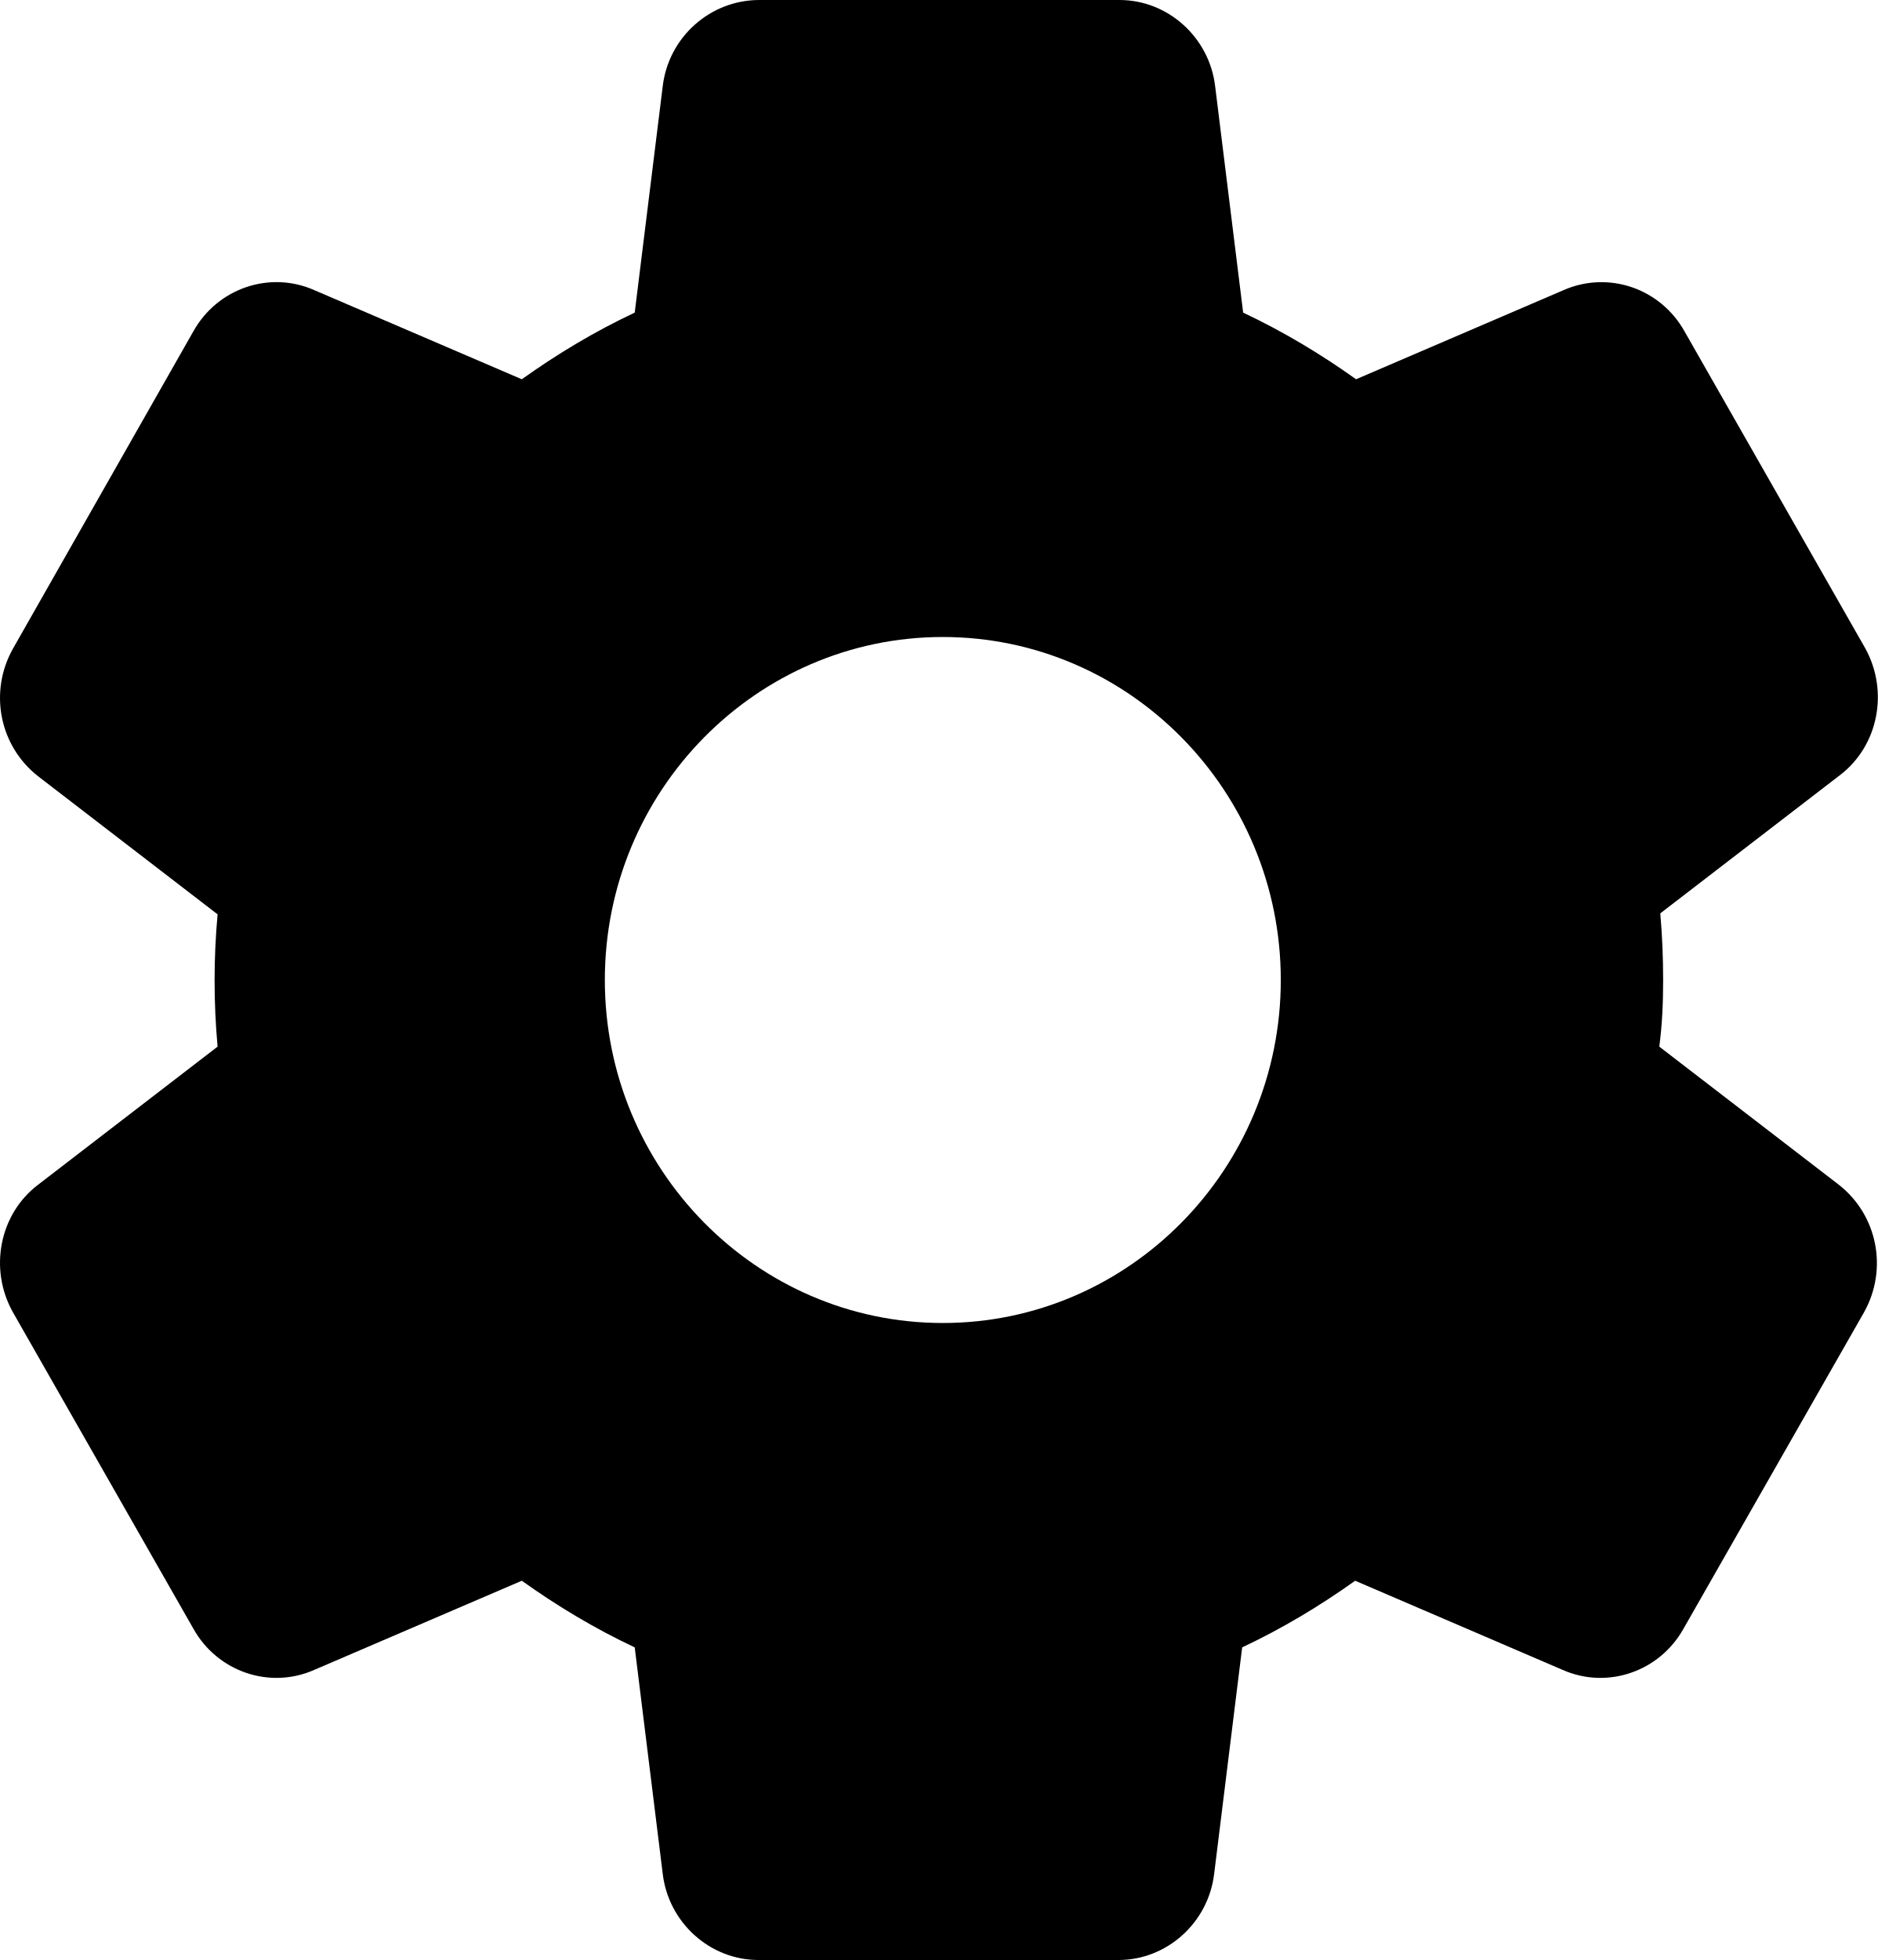
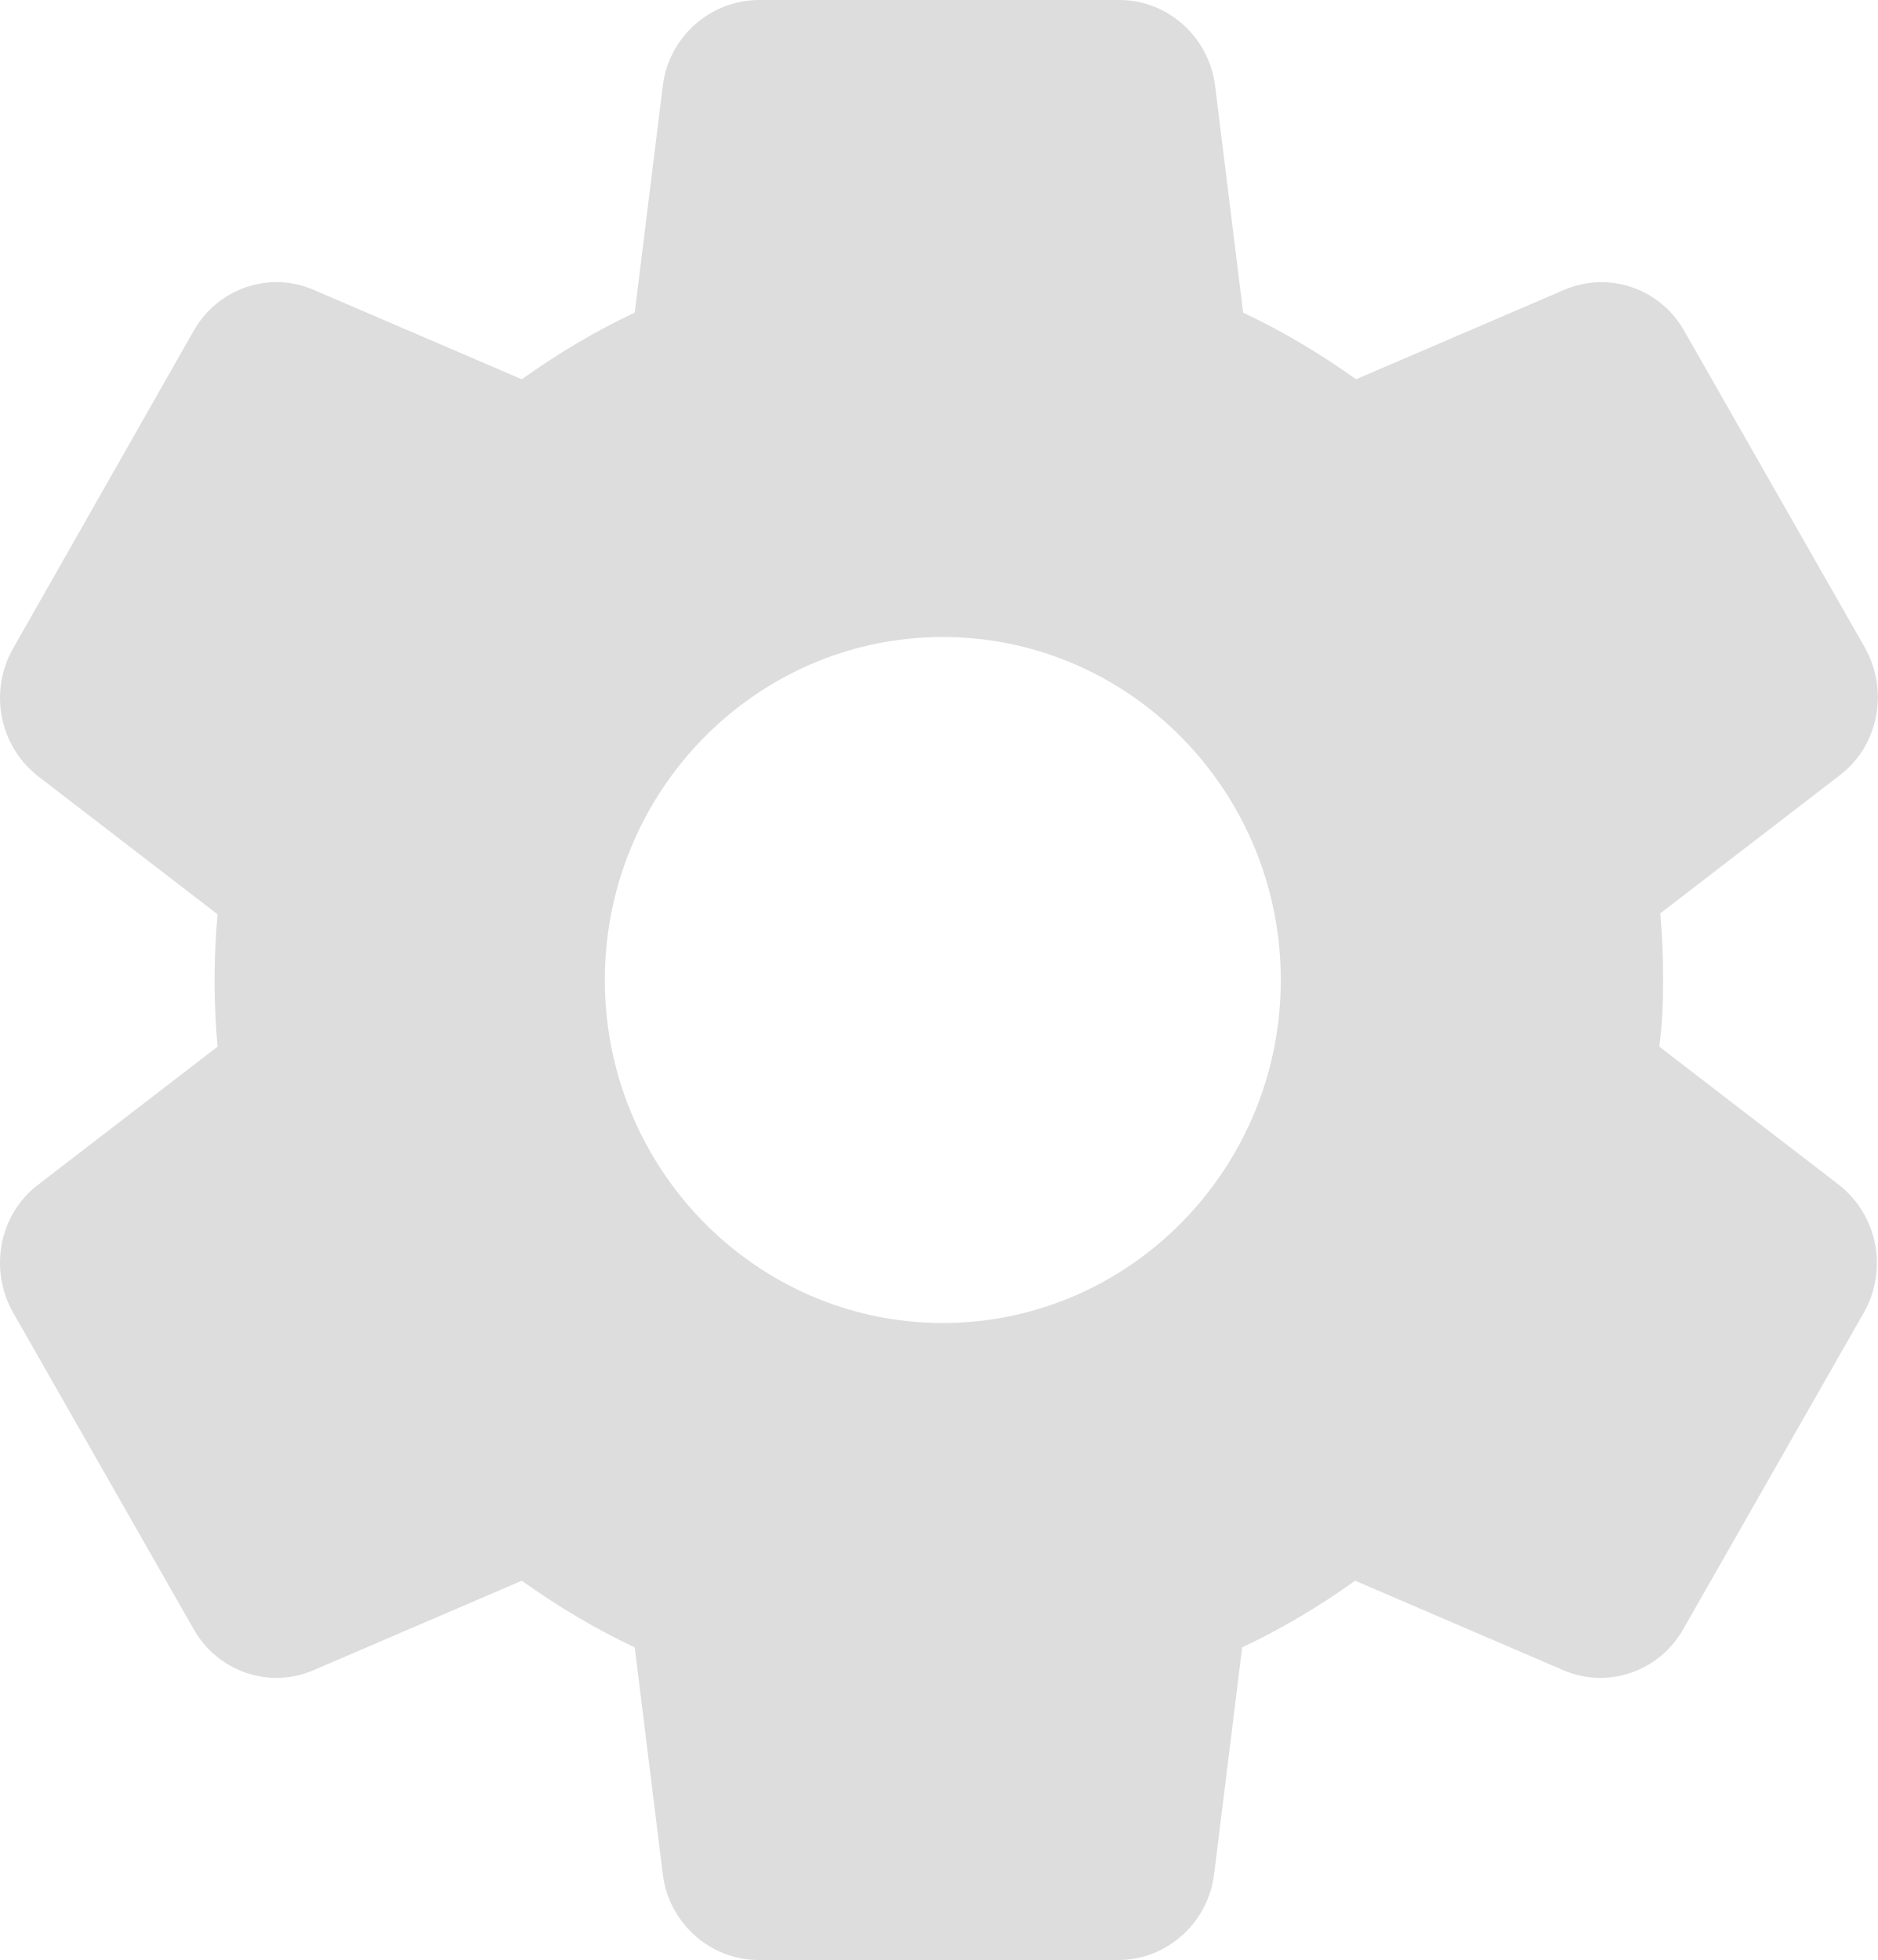
<svg xmlns="http://www.w3.org/2000/svg" width="23" height="24" viewBox="0 0 23 24" fill="none">
-   <path d="M20.37 12C20.37 11.724 20.359 11.46 20.335 11.184L22.535 9.492C23.008 9.132 23.138 8.46 22.842 7.932L20.631 4.056C20.489 3.802 20.259 3.61 19.987 3.517C19.714 3.424 19.416 3.436 19.152 3.552L16.609 4.644C16.172 4.332 15.71 4.056 15.226 3.828L14.883 1.056C14.812 0.456 14.303 0 13.712 0H9.3C8.697 0 8.188 0.456 8.117 1.056L7.774 3.828C7.289 4.056 6.828 4.332 6.391 4.644L3.848 3.552C3.304 3.312 2.665 3.528 2.369 4.056L0.158 7.944C-0.138 8.472 -0.008 9.132 0.465 9.504L2.665 11.196C2.616 11.735 2.616 12.277 2.665 12.816L0.465 14.508C-0.008 14.868 -0.138 15.54 0.158 16.068L2.369 19.944C2.665 20.472 3.304 20.688 3.848 20.448L6.391 19.356C6.828 19.668 7.289 19.944 7.774 20.172L8.117 22.944C8.188 23.544 8.697 24 9.288 24H13.7C14.291 24 14.8 23.544 14.871 22.944L15.214 20.172C15.699 19.944 16.16 19.668 16.598 19.356L19.14 20.448C19.684 20.688 20.323 20.472 20.619 19.944L22.831 16.068C23.126 15.54 22.996 14.88 22.523 14.508L20.323 12.816C20.359 12.54 20.37 12.276 20.37 12ZM11.547 16.2C9.265 16.2 7.408 14.316 7.408 12C7.408 9.684 9.265 7.8 11.547 7.8C13.83 7.8 15.687 9.684 15.687 12C15.687 14.316 13.83 16.2 11.547 16.2Z" fill="#000000" />
+   <path d="M20.37 12C20.37 11.724 20.359 11.46 20.335 11.184L22.535 9.492C23.008 9.132 23.138 8.46 22.842 7.932L20.631 4.056C20.489 3.802 20.259 3.61 19.987 3.517C19.714 3.424 19.416 3.436 19.152 3.552L16.609 4.644C16.172 4.332 15.71 4.056 15.226 3.828L14.883 1.056C14.812 0.456 14.303 0 13.712 0H9.3C8.697 0 8.188 0.456 8.117 1.056L7.774 3.828C7.289 4.056 6.828 4.332 6.391 4.644L3.848 3.552C3.304 3.312 2.665 3.528 2.369 4.056L0.158 7.944C-0.138 8.472 -0.008 9.132 0.465 9.504L2.665 11.196C2.616 11.735 2.616 12.277 2.665 12.816L0.465 14.508C-0.008 14.868 -0.138 15.54 0.158 16.068L2.369 19.944C2.665 20.472 3.304 20.688 3.848 20.448L6.391 19.356C6.828 19.668 7.289 19.944 7.774 20.172L8.117 22.944C8.188 23.544 8.697 24 9.288 24H13.7C14.291 24 14.8 23.544 14.871 22.944L15.214 20.172C15.699 19.944 16.16 19.668 16.598 19.356L19.14 20.448C19.684 20.688 20.323 20.472 20.619 19.944L22.831 16.068C23.126 15.54 22.996 14.88 22.523 14.508L20.323 12.816C20.359 12.54 20.37 12.276 20.37 12ZM11.547 16.2C9.265 16.2 7.408 14.316 7.408 12C7.408 9.684 9.265 7.8 11.547 7.8C13.83 7.8 15.687 9.684 15.687 12C15.687 14.316 13.83 16.2 11.547 16.2Z" fill="#dddddd" />
</svg>
